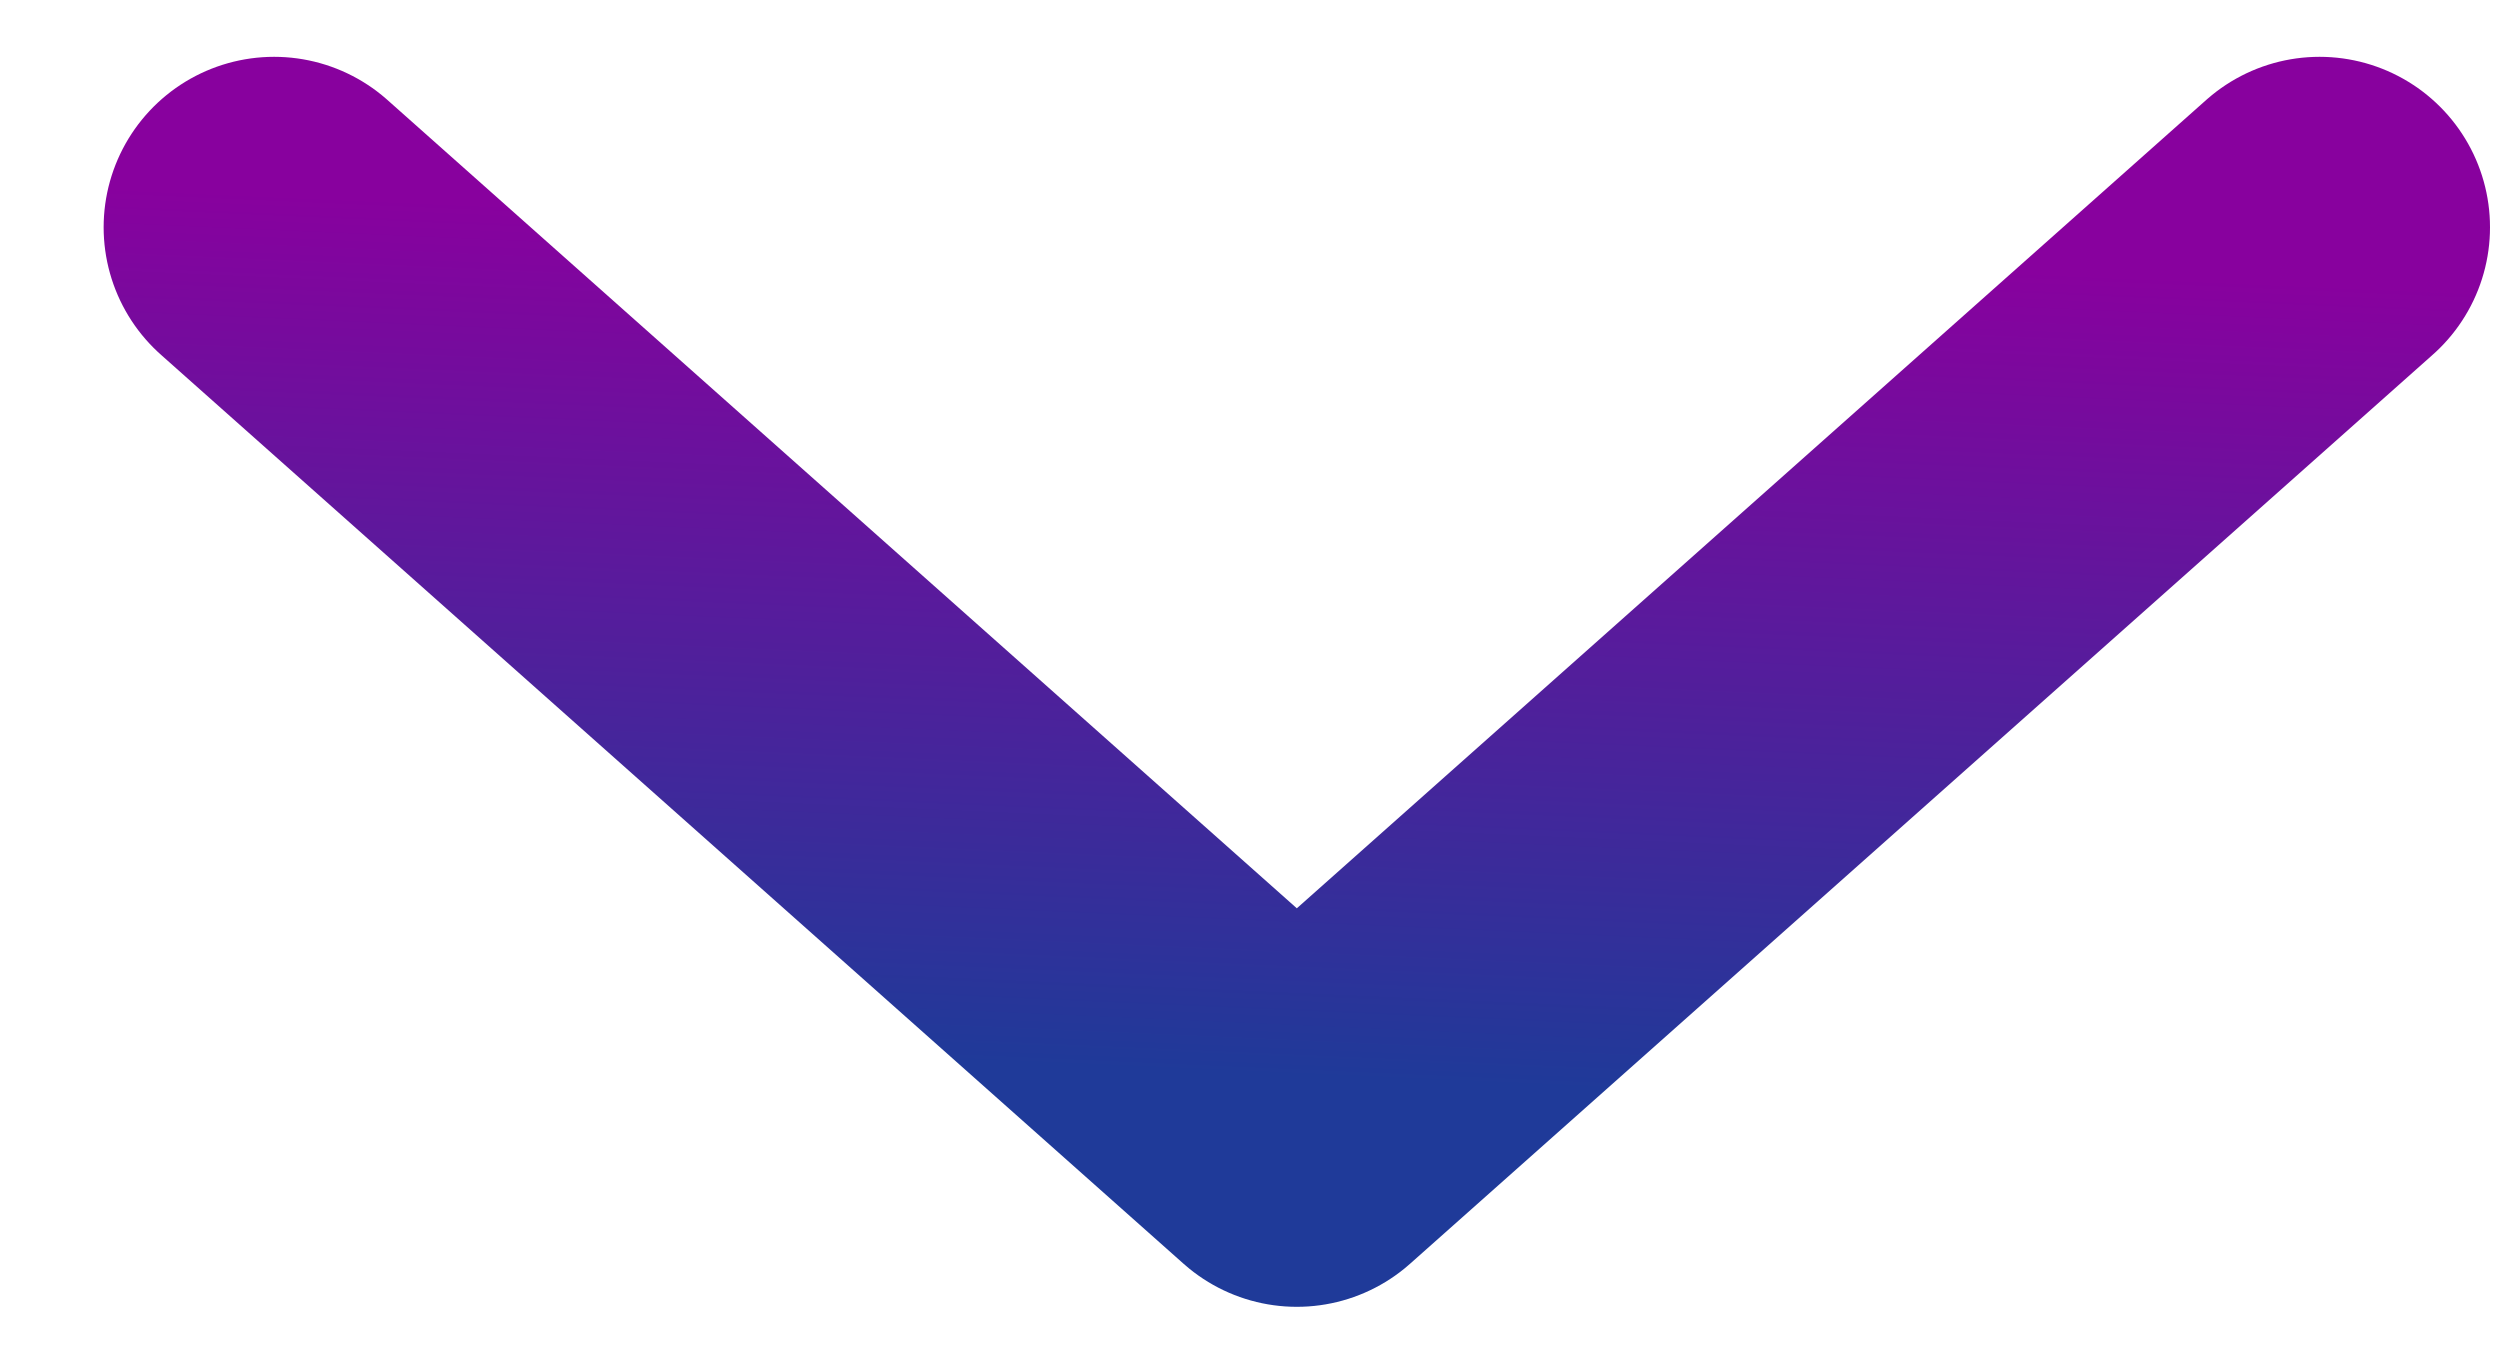
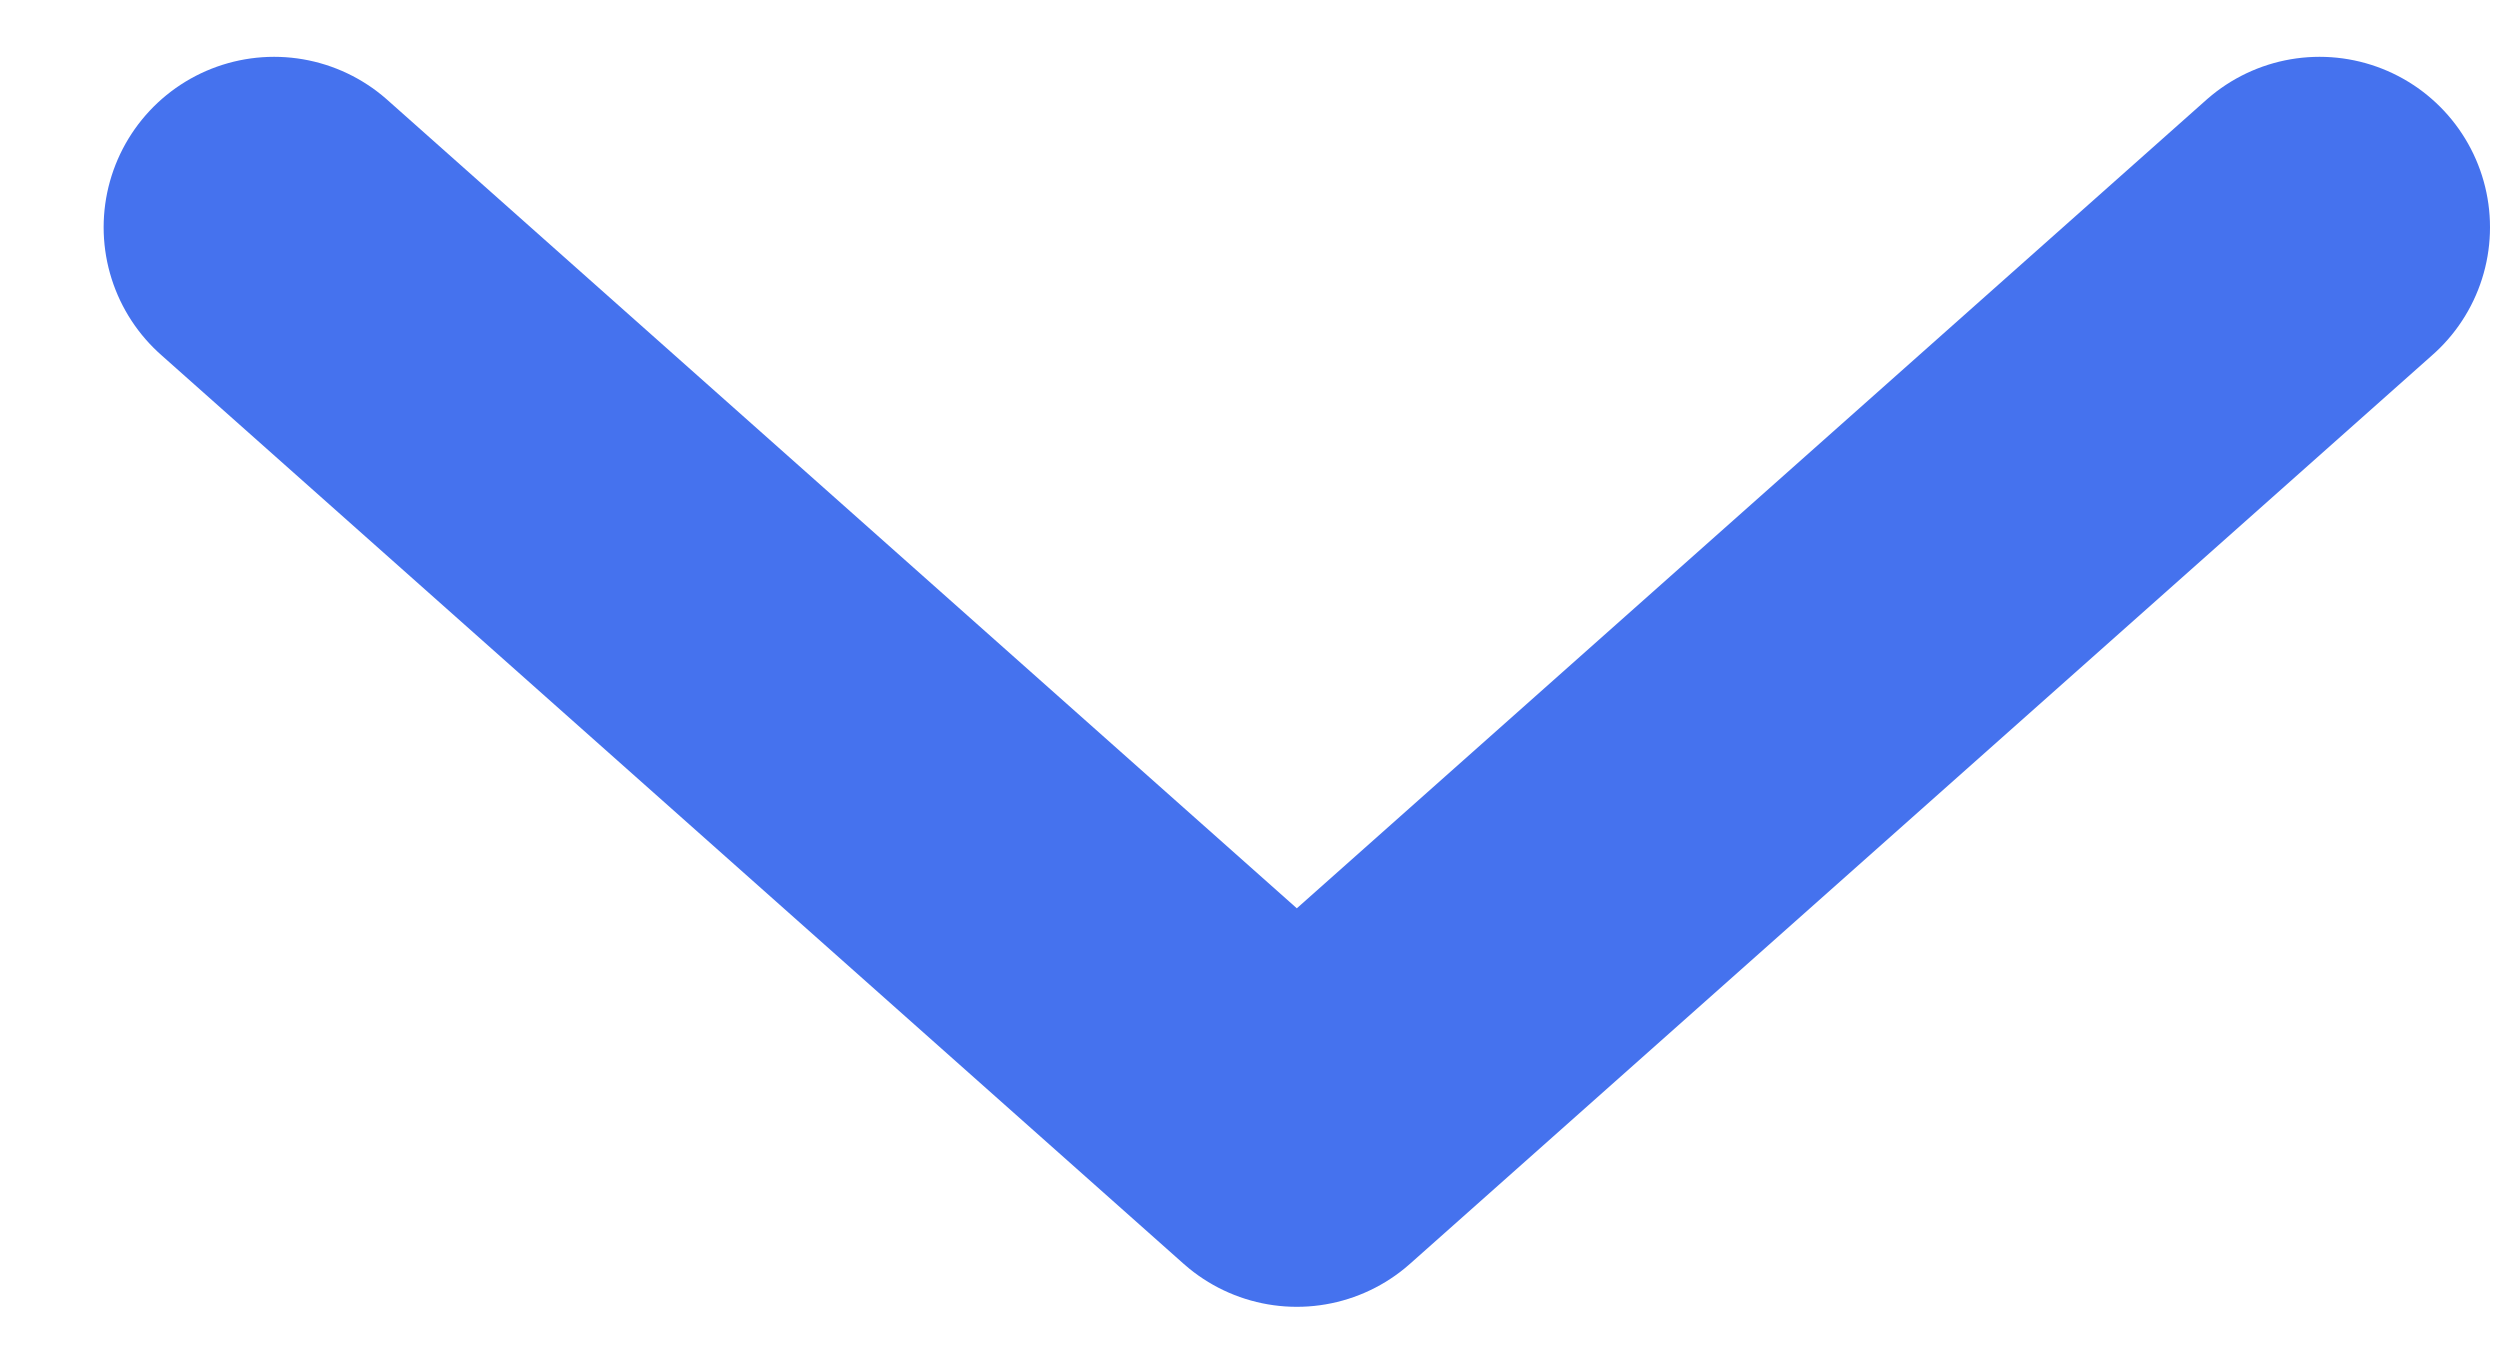
<svg xmlns="http://www.w3.org/2000/svg" width="11" height="6" viewBox="0 0 11 6" fill="none">
-   <path d="M10.206 1L5.706 5L1.206 1" stroke="url(#paint0_linear_828_2150)" stroke-width="1.5" stroke-linecap="round" stroke-linejoin="round" />
-   <defs>
-     <linearGradient id="paint0_linear_828_2150" x1="11.713" y1="5" x2="11.875" y2="1.324" gradientUnits="userSpaceOnUse">
-       <stop stop-color="#1F3A99" />
-       <stop offset="1" stop-color="#88019E" />
-     </linearGradient>
-   </defs>
+   <path d="M10.206 1L5.706 5L1.206 1" stroke="#4572EE" stroke-width="1.5" stroke-linecap="round" stroke-linejoin="round" />
</svg>
